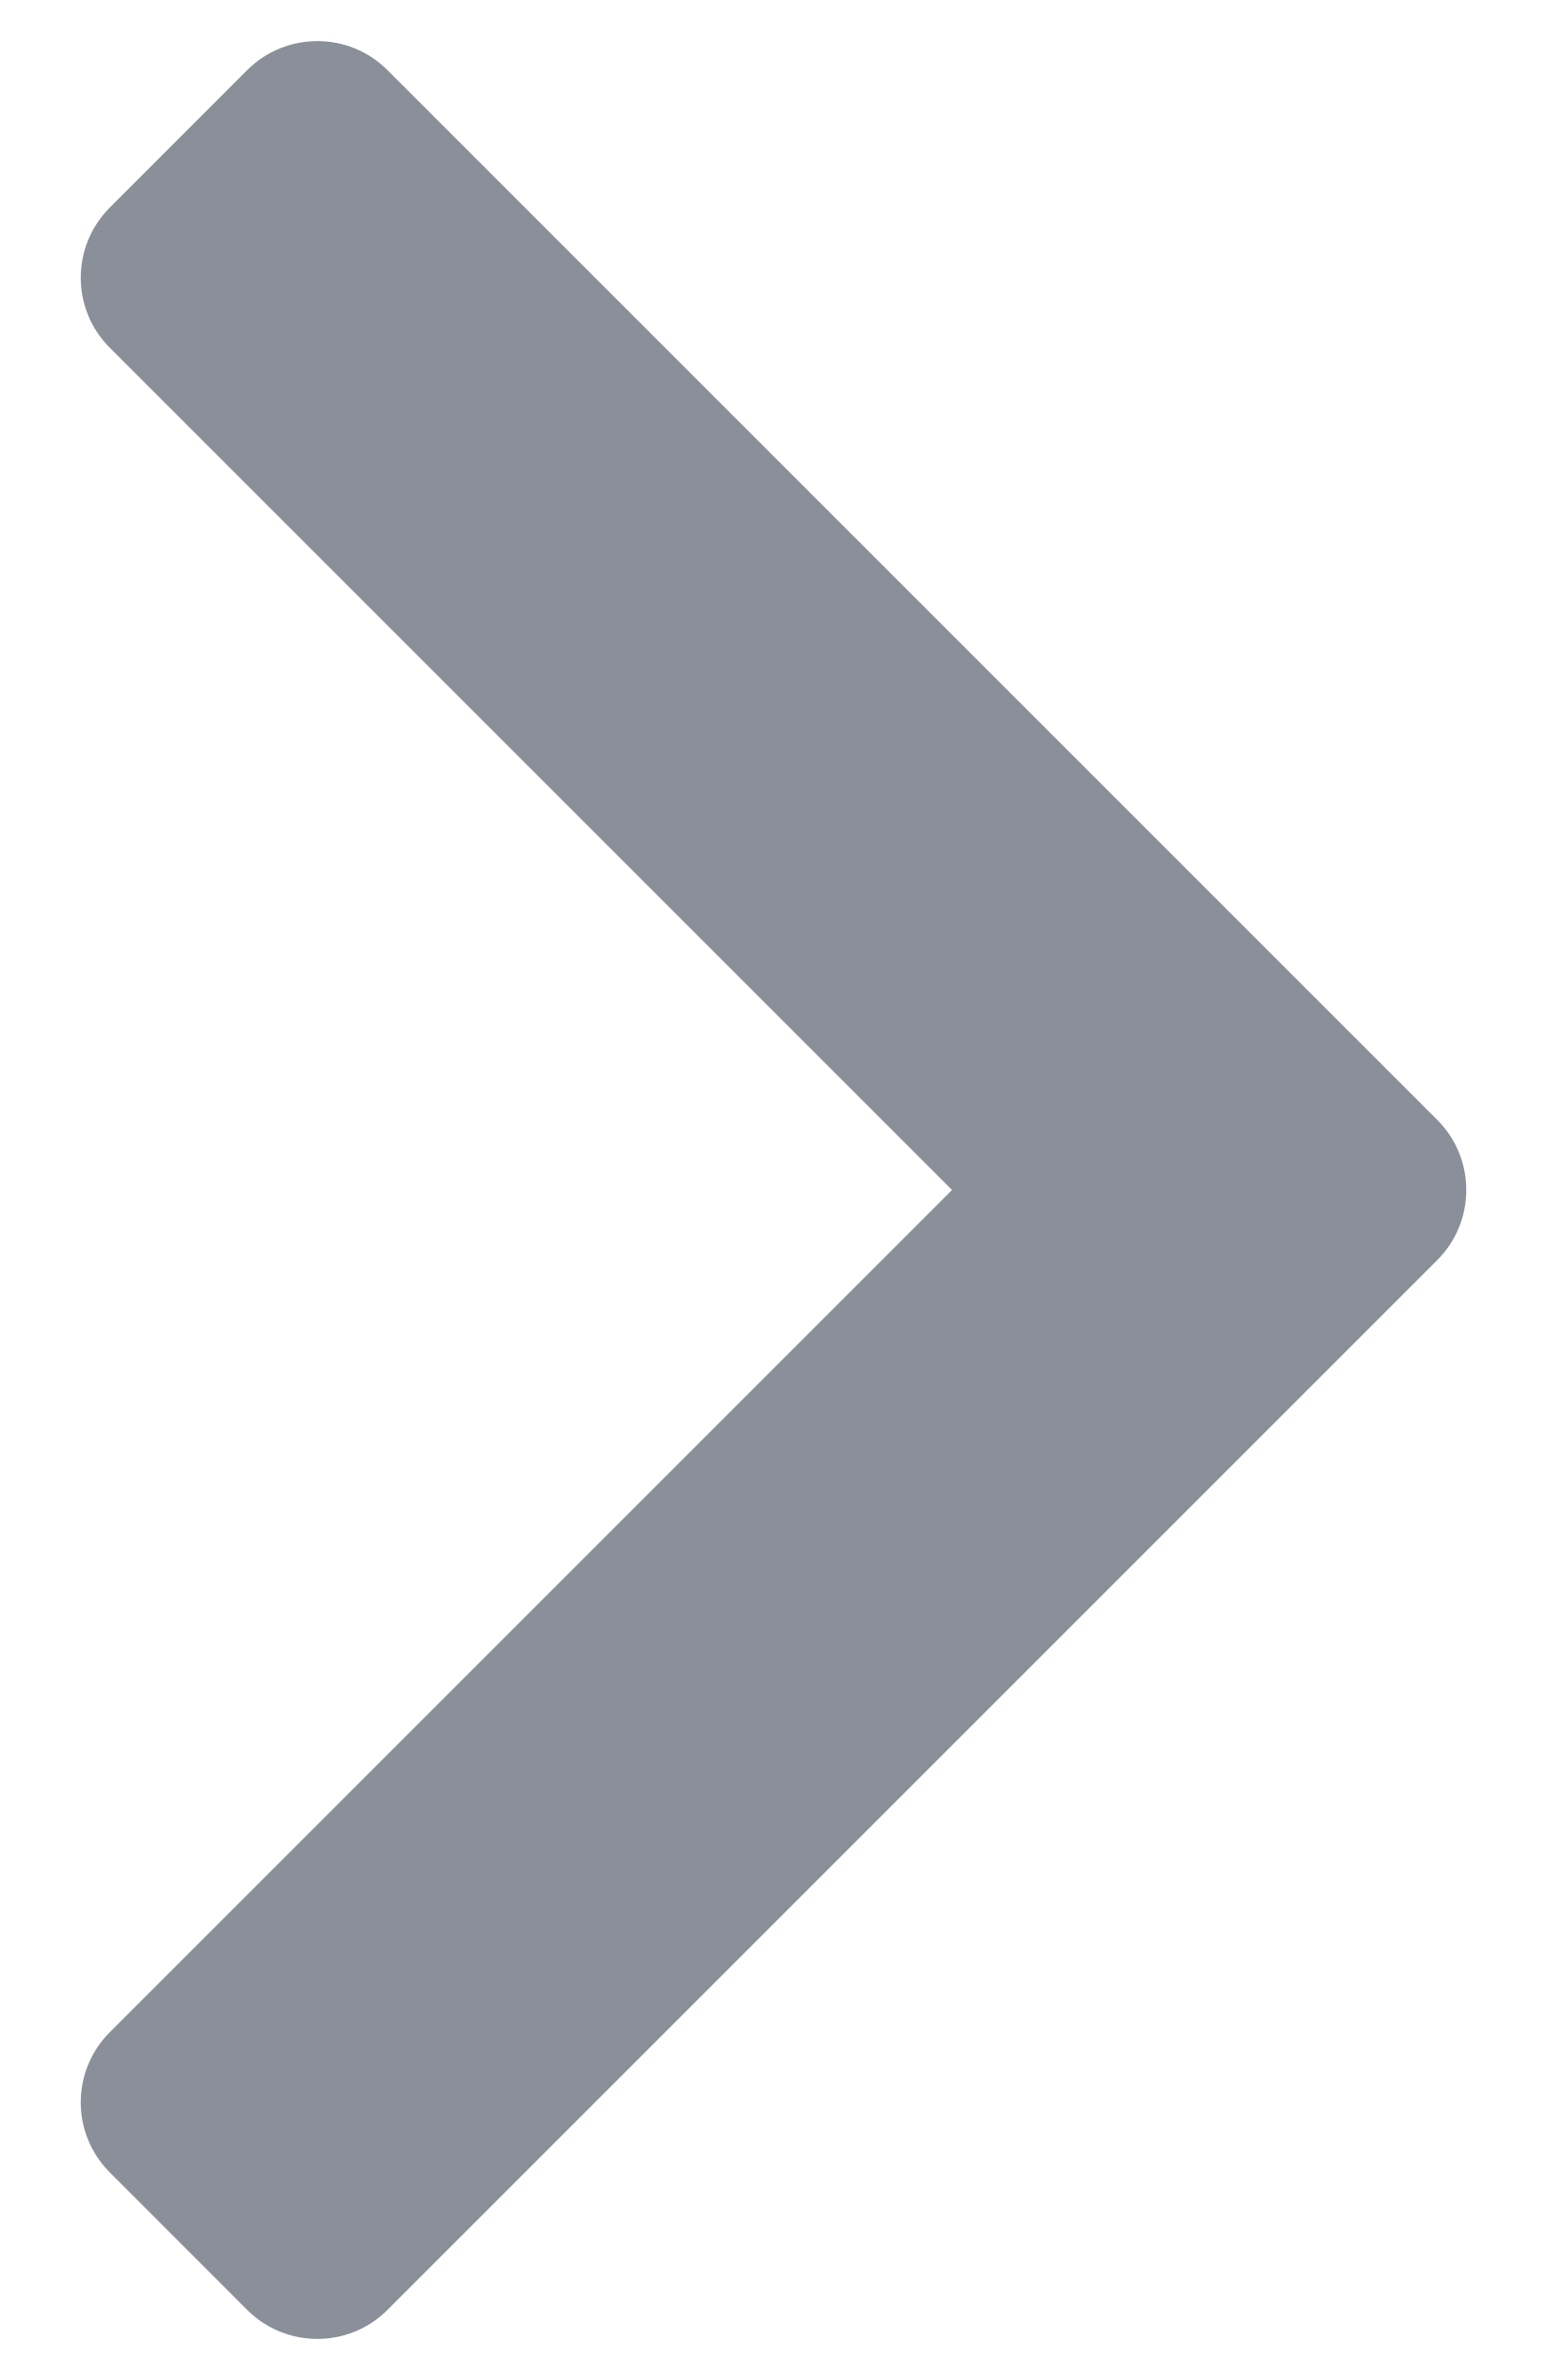
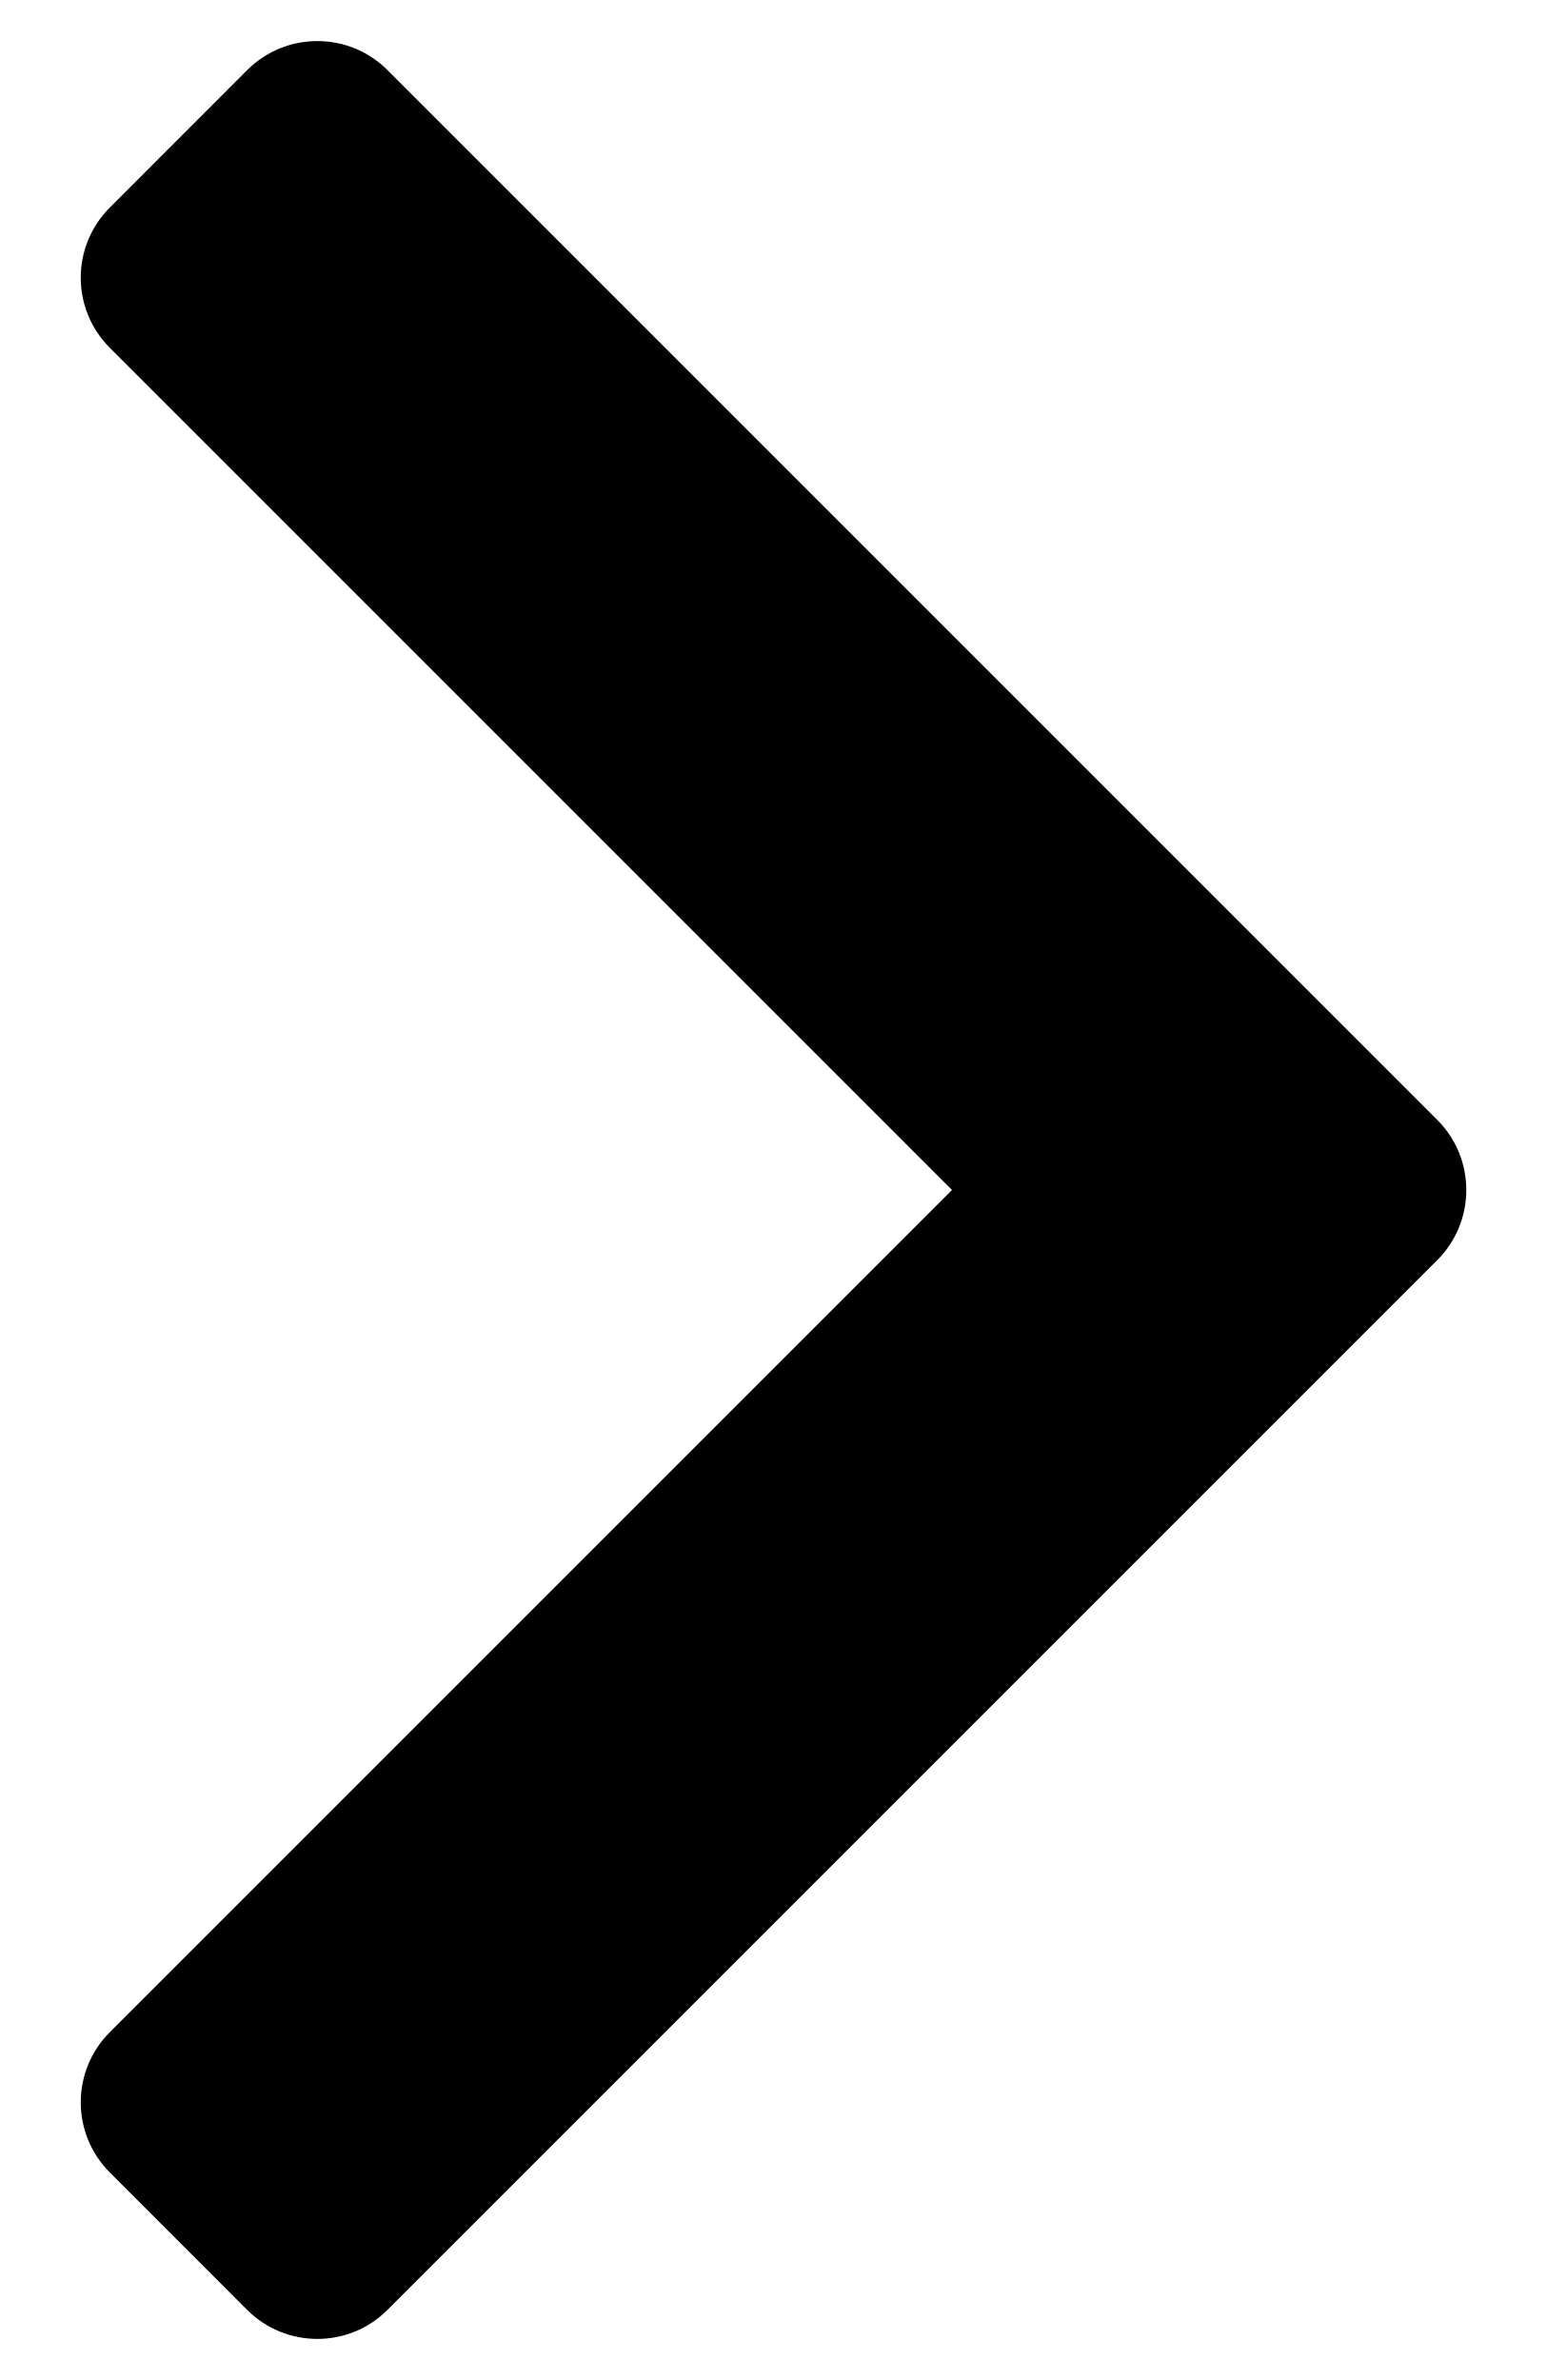
<svg xmlns="http://www.w3.org/2000/svg" width="13" height="20" viewBox="0 0 13 20" fill="none">
-   <path fill-rule="evenodd" clip-rule="evenodd" d="M0.923 1.744L2.077 0.589C2.403 0.264 2.931 0.264 3.256 0.589L12.078 9.411C12.403 9.736 12.403 10.264 12.078 10.589L3.256 19.411C2.931 19.736 2.403 19.736 2.077 19.411L0.923 18.256C0.597 17.93 0.597 17.403 0.923 17.077L8 10L0.923 2.923C0.597 2.597 0.597 2.07 0.923 1.744Z" fill="#8A8F99" />
+   <path fill-rule="evenodd" clip-rule="evenodd" d="M0.923 1.744L2.077 0.589C2.403 0.264 2.931 0.264 3.256 0.589L12.078 9.411C12.403 9.736 12.403 10.264 12.078 10.589L3.256 19.411C2.931 19.736 2.403 19.736 2.077 19.411L0.923 18.256C0.597 17.93 0.597 17.403 0.923 17.077L8 10L0.923 2.923C0.597 2.597 0.597 2.07 0.923 1.744Z" fill="#000000" />
</svg>
